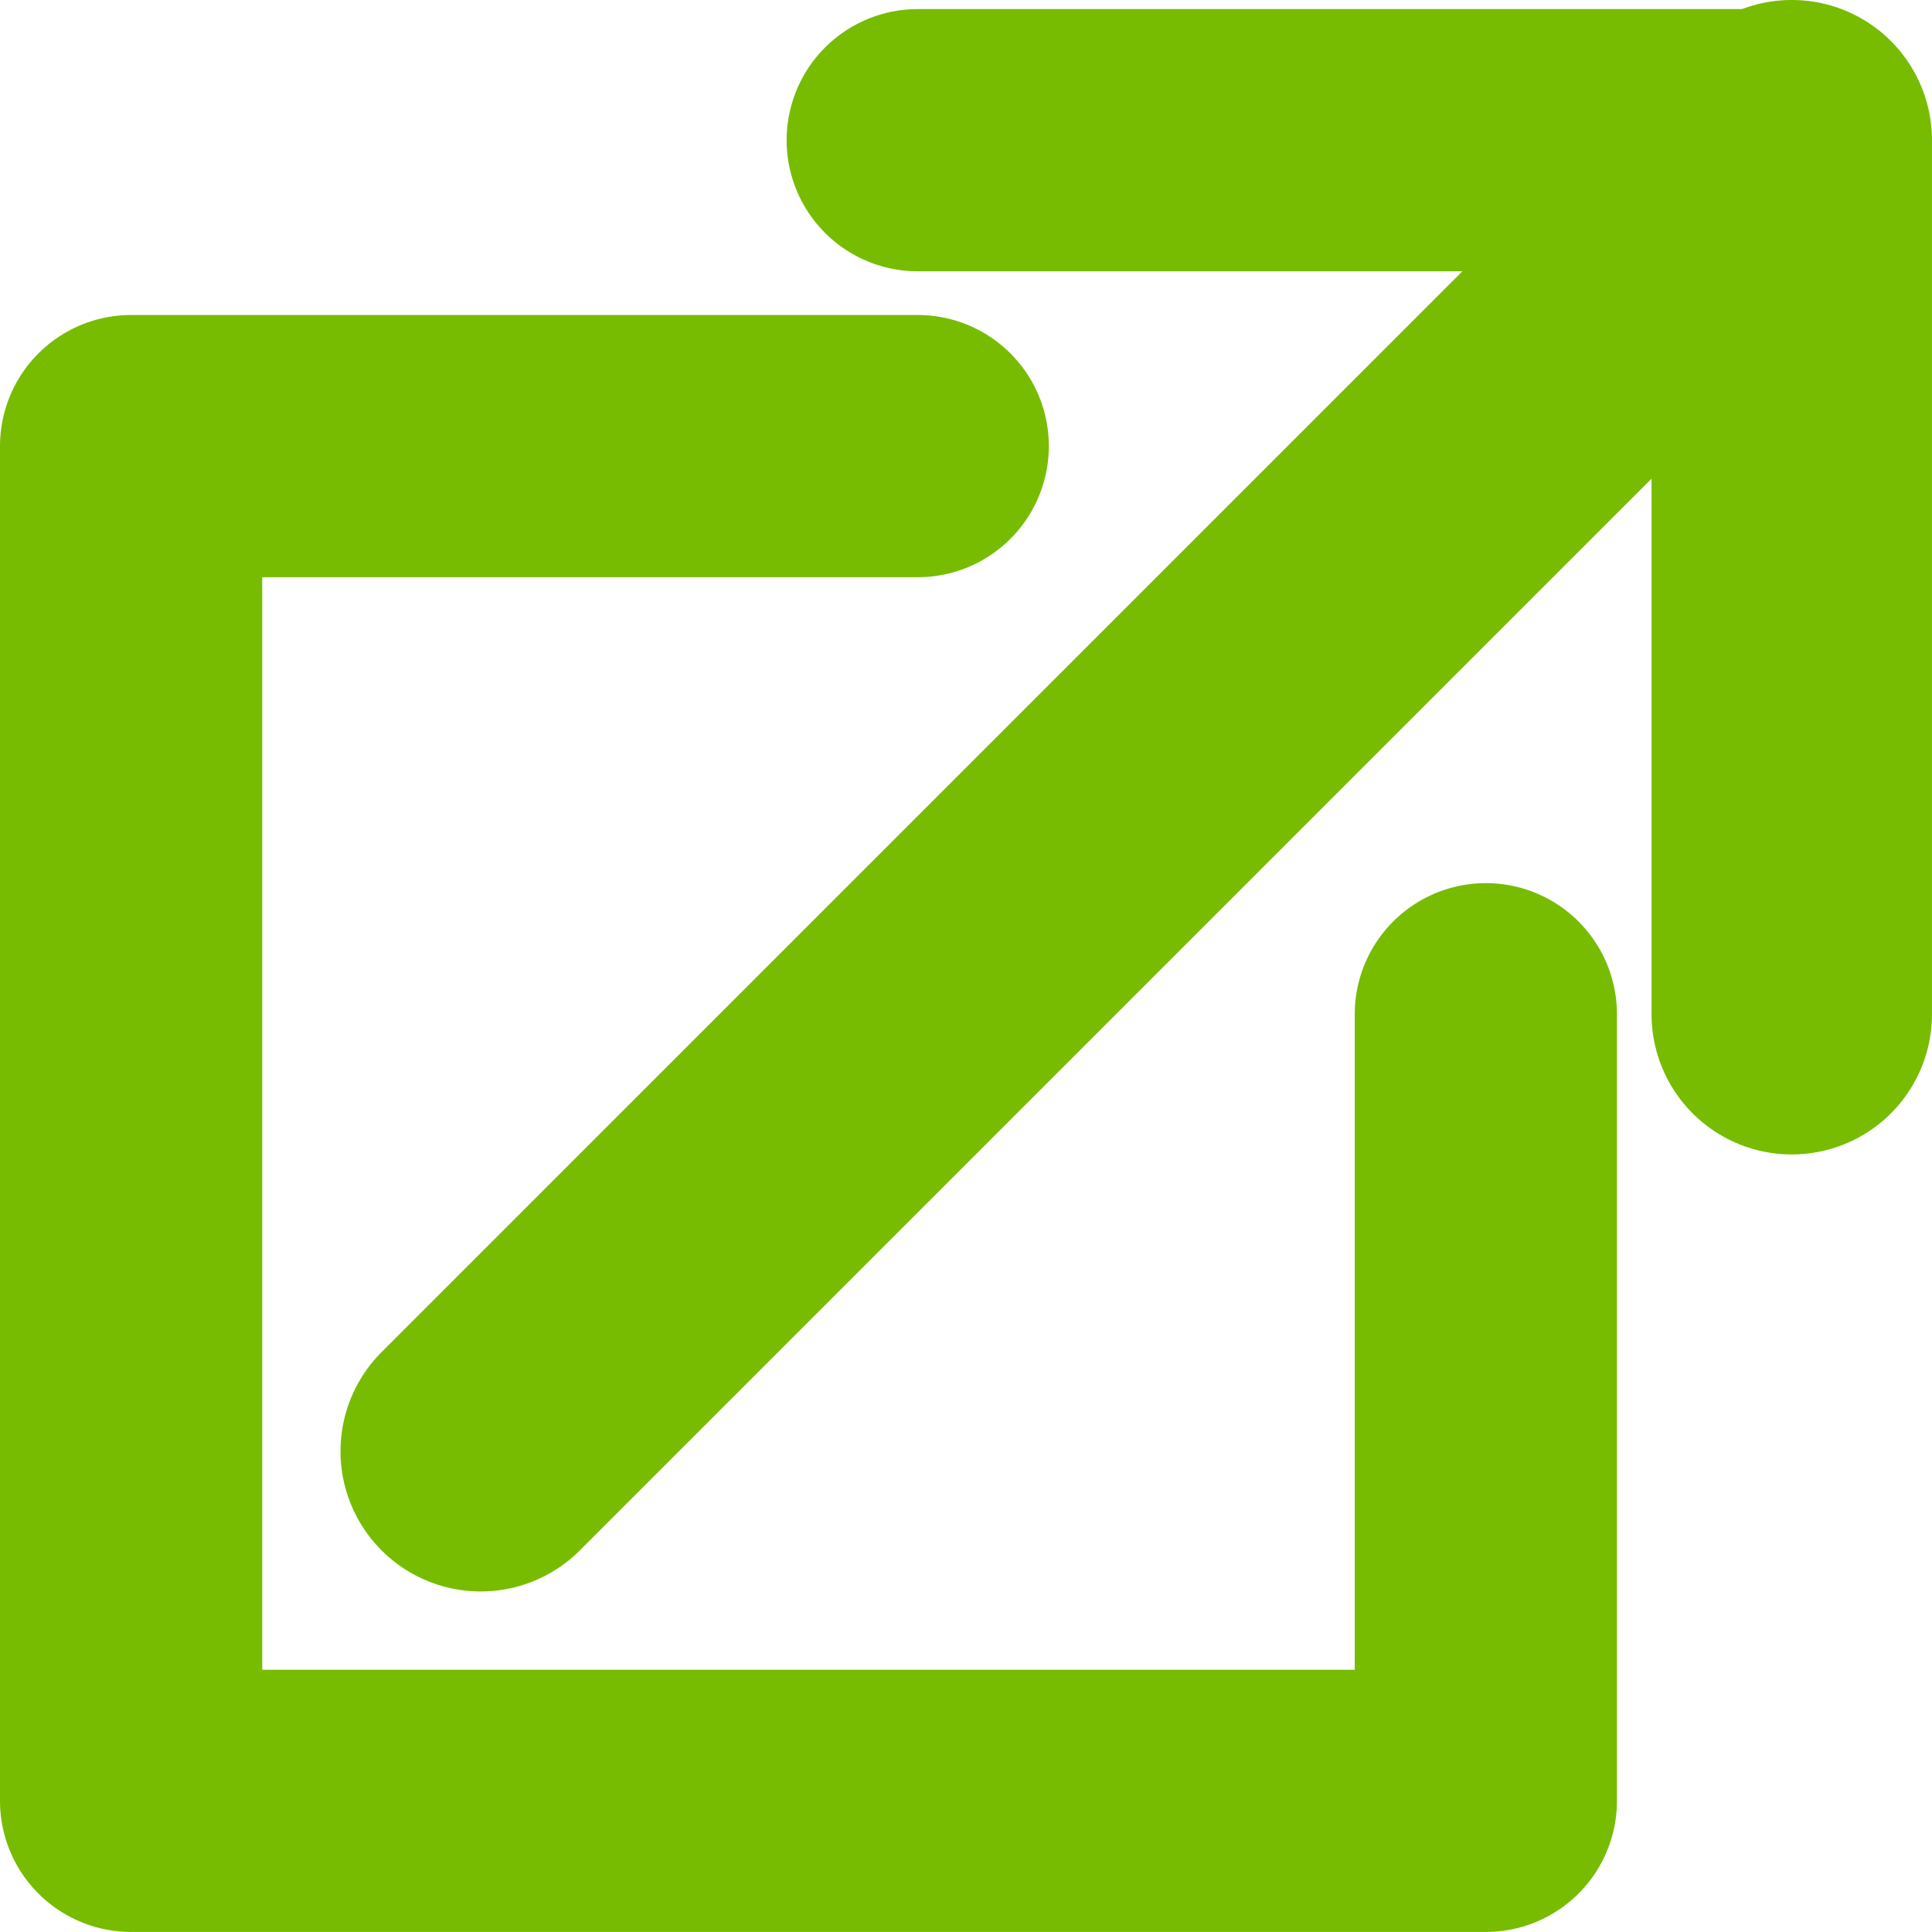
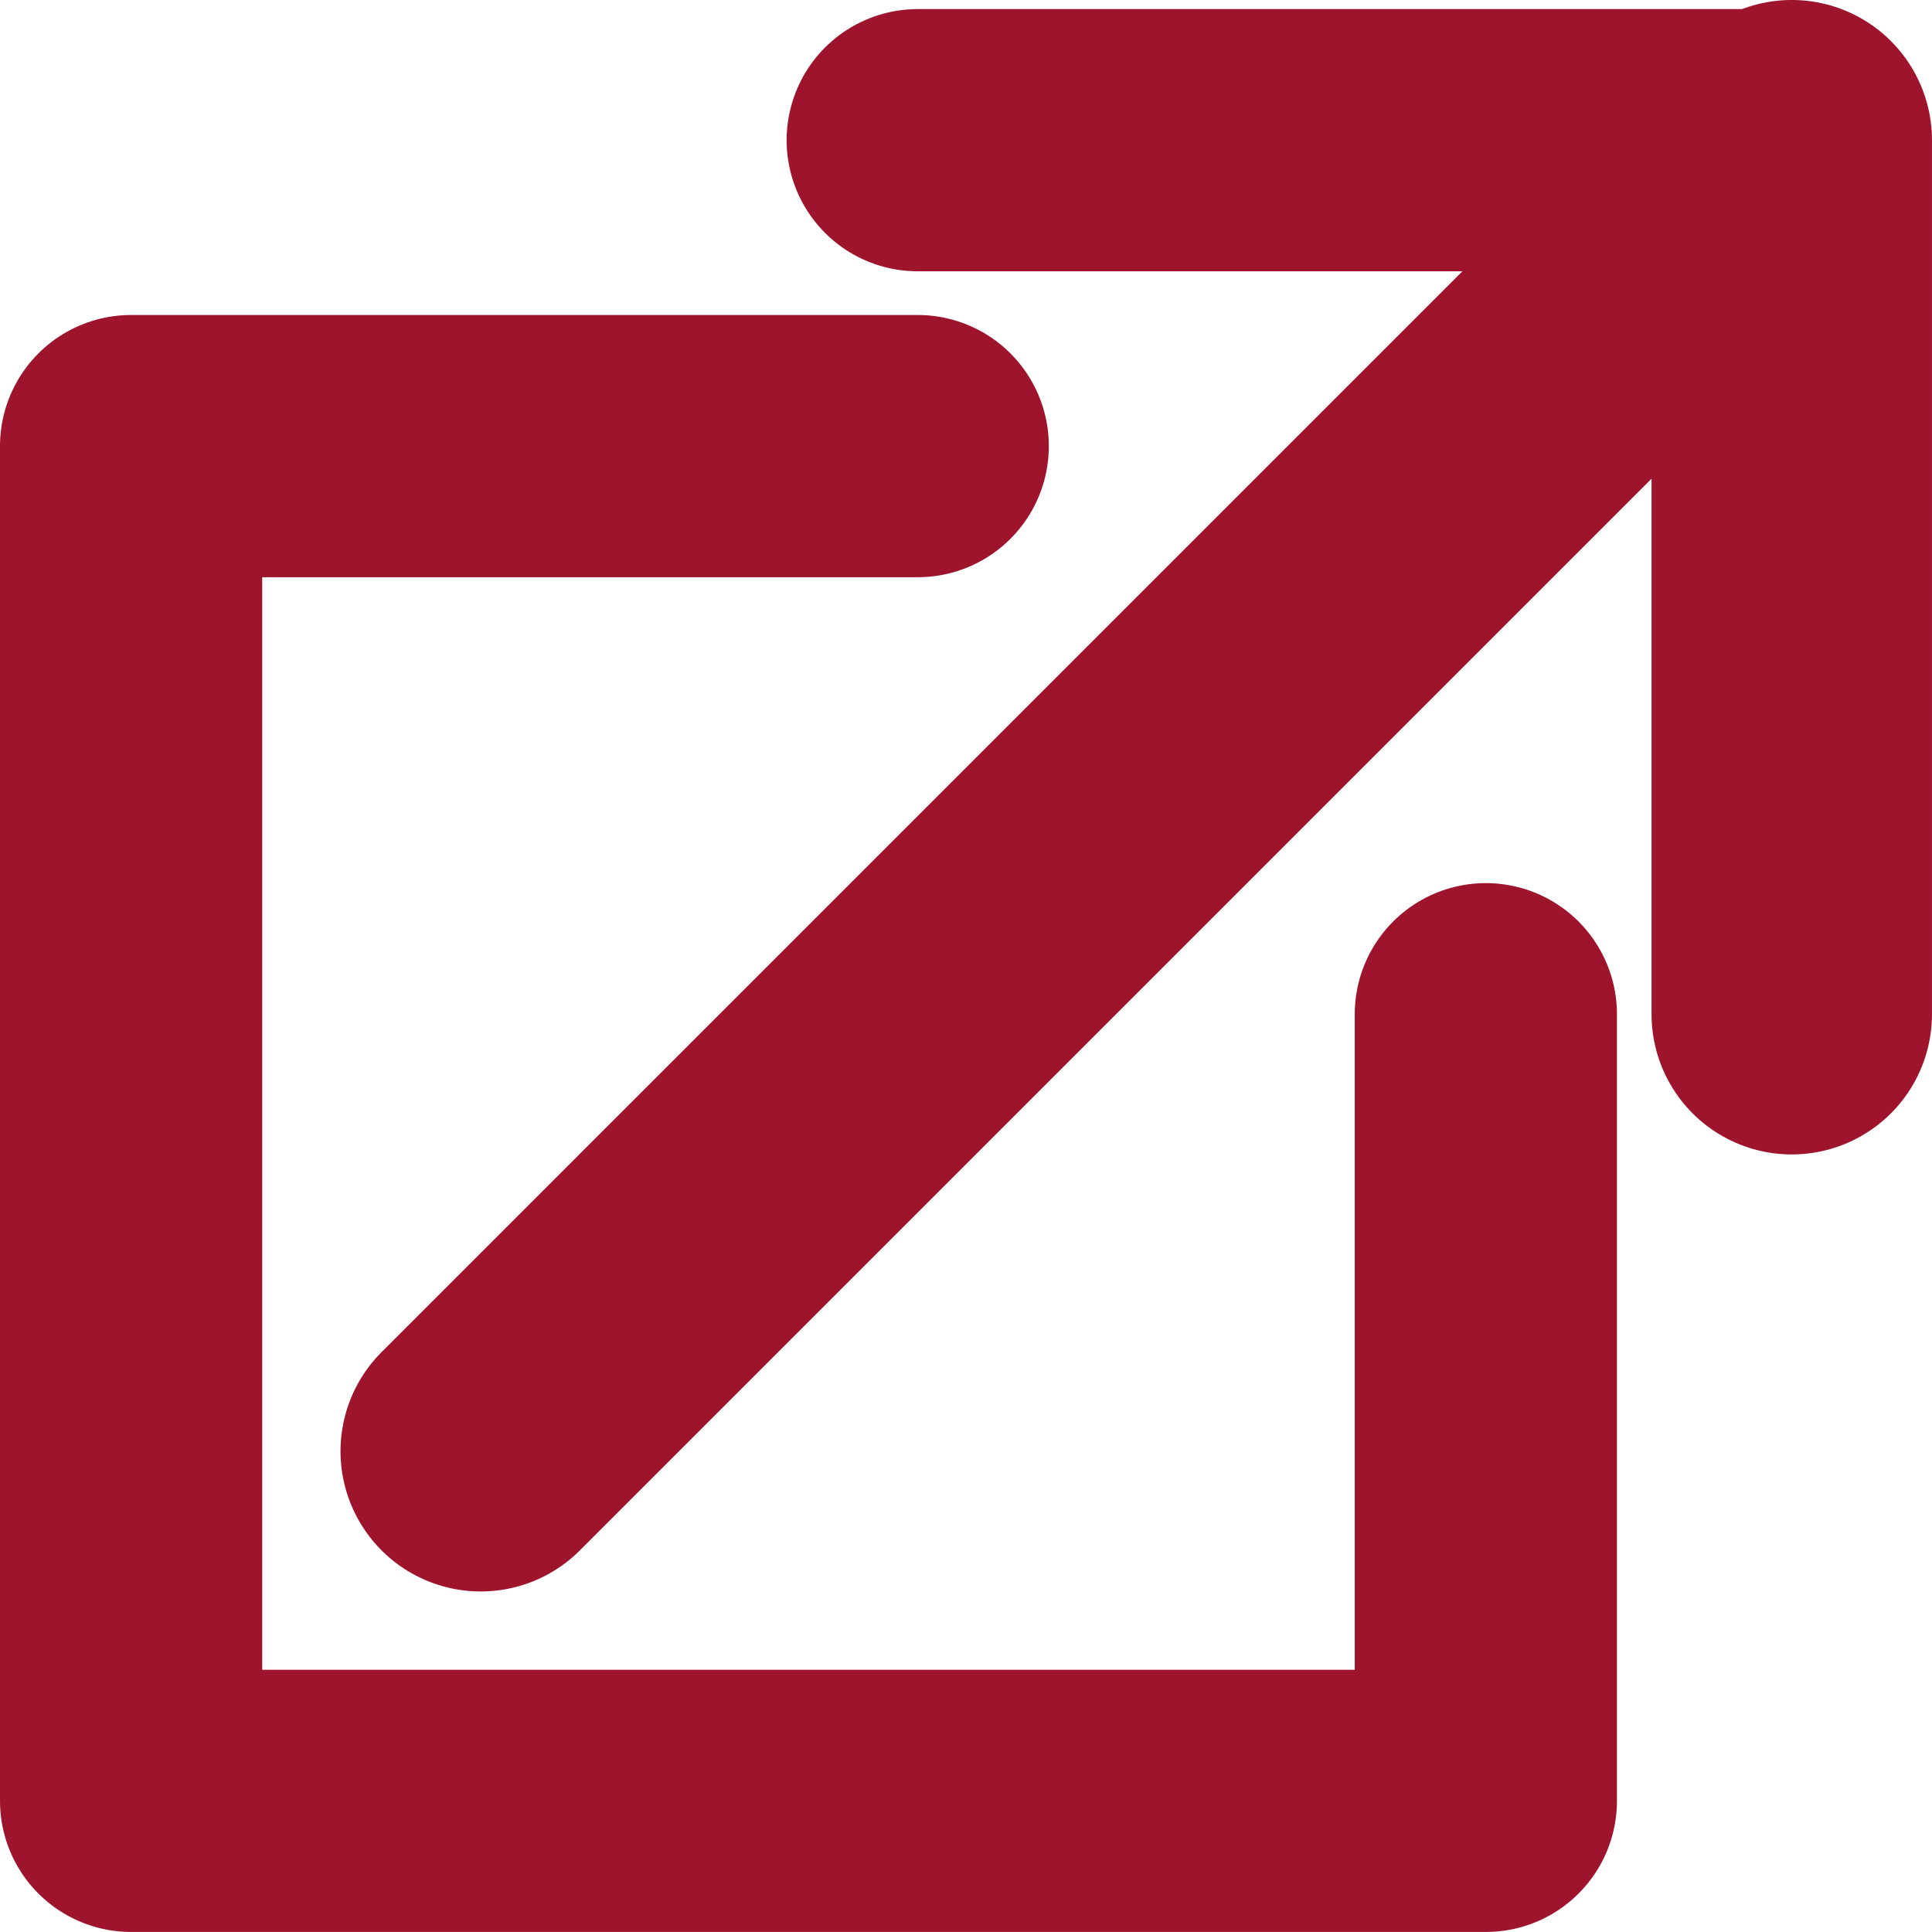
<svg xmlns="http://www.w3.org/2000/svg" width="44.209mm" height="44.208mm" viewBox="0 0 44.209 44.208" version="1.1" id="svg8">
  <defs id="defs2" />
  <g id="layer1" transform="translate(-129,-23.79205)">
-     <path style="fill:none;stroke:#77bc00;stroke-width:6;stroke-linecap:round;stroke-linejoin:round;stroke-miterlimit:4;stroke-dasharray:none;stroke-opacity:1" d="m 150,34 h -18 v 31 h 31 V 47" id="path884" />
-     <path style="fill:none;stroke:#77bc00;stroke-width:6;stroke-linecap:round;stroke-linejoin:round;stroke-miterlimit:4;stroke-dasharray:none;stroke-opacity:1" d="M 170,27 H 150" id="path890" />
-     <path style="fill:none;stroke:#77bc00;stroke-width:6.417;stroke-linecap:round;stroke-linejoin:round;stroke-miterlimit:4;stroke-dasharray:none;stroke-opacity:1" d="M 170,47 V 27 l -30,30" id="path892" />
+     <path style="fill:none;stroke:#9e142d;stroke-width:6;stroke-linecap:round;stroke-linejoin:round;stroke-miterlimit:4;stroke-dasharray:none;stroke-opacity:1;fill-opacity:1" d="m 150,34 h -18 v 31 h 31 V 47" id="path884" />
+     <path style="fill:none;stroke:#9e142d;stroke-width:6;stroke-linecap:round;stroke-linejoin:round;stroke-miterlimit:4;stroke-dasharray:none;stroke-opacity:1;fill-opacity:1" d="M 170,27 H 150" id="path890" />
+     <path style="fill:none;stroke:#9e142d;stroke-width:6.417;stroke-linecap:round;stroke-linejoin:round;stroke-miterlimit:4;stroke-dasharray:none;stroke-opacity:1;fill-opacity:1" d="M 170,47 V 27 l -30,30" id="path892" />
  </g>
</svg>
